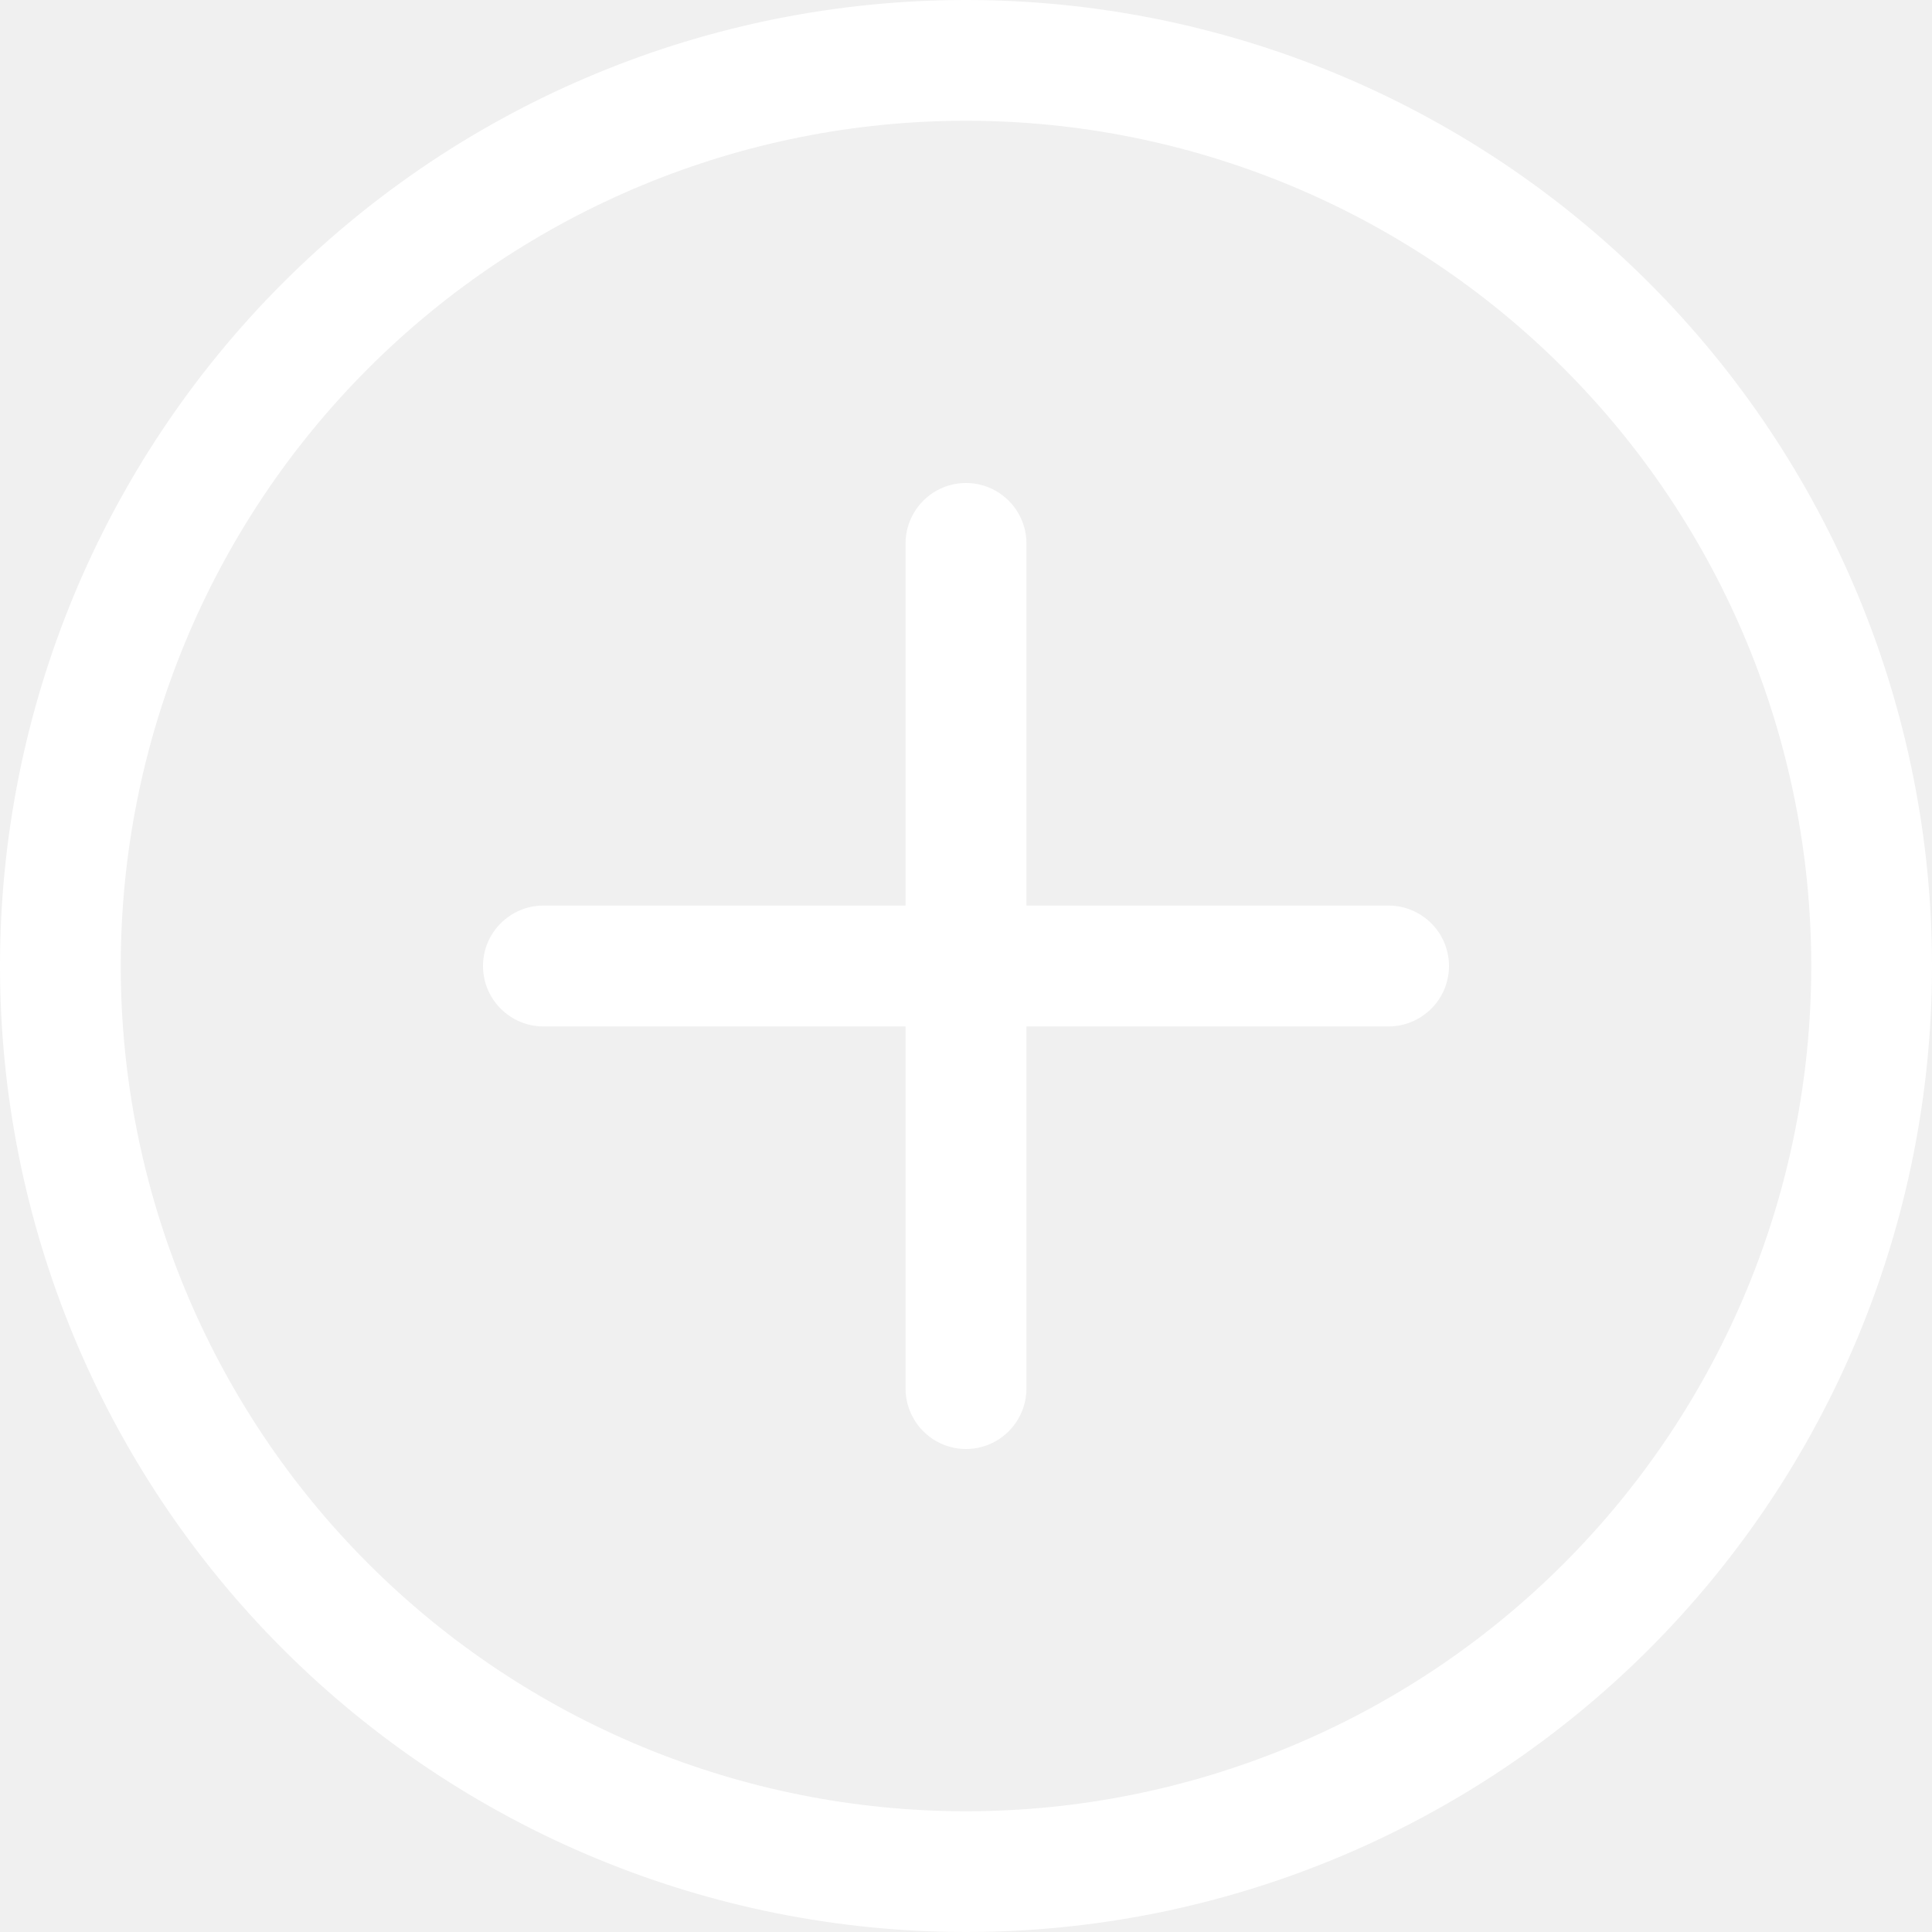
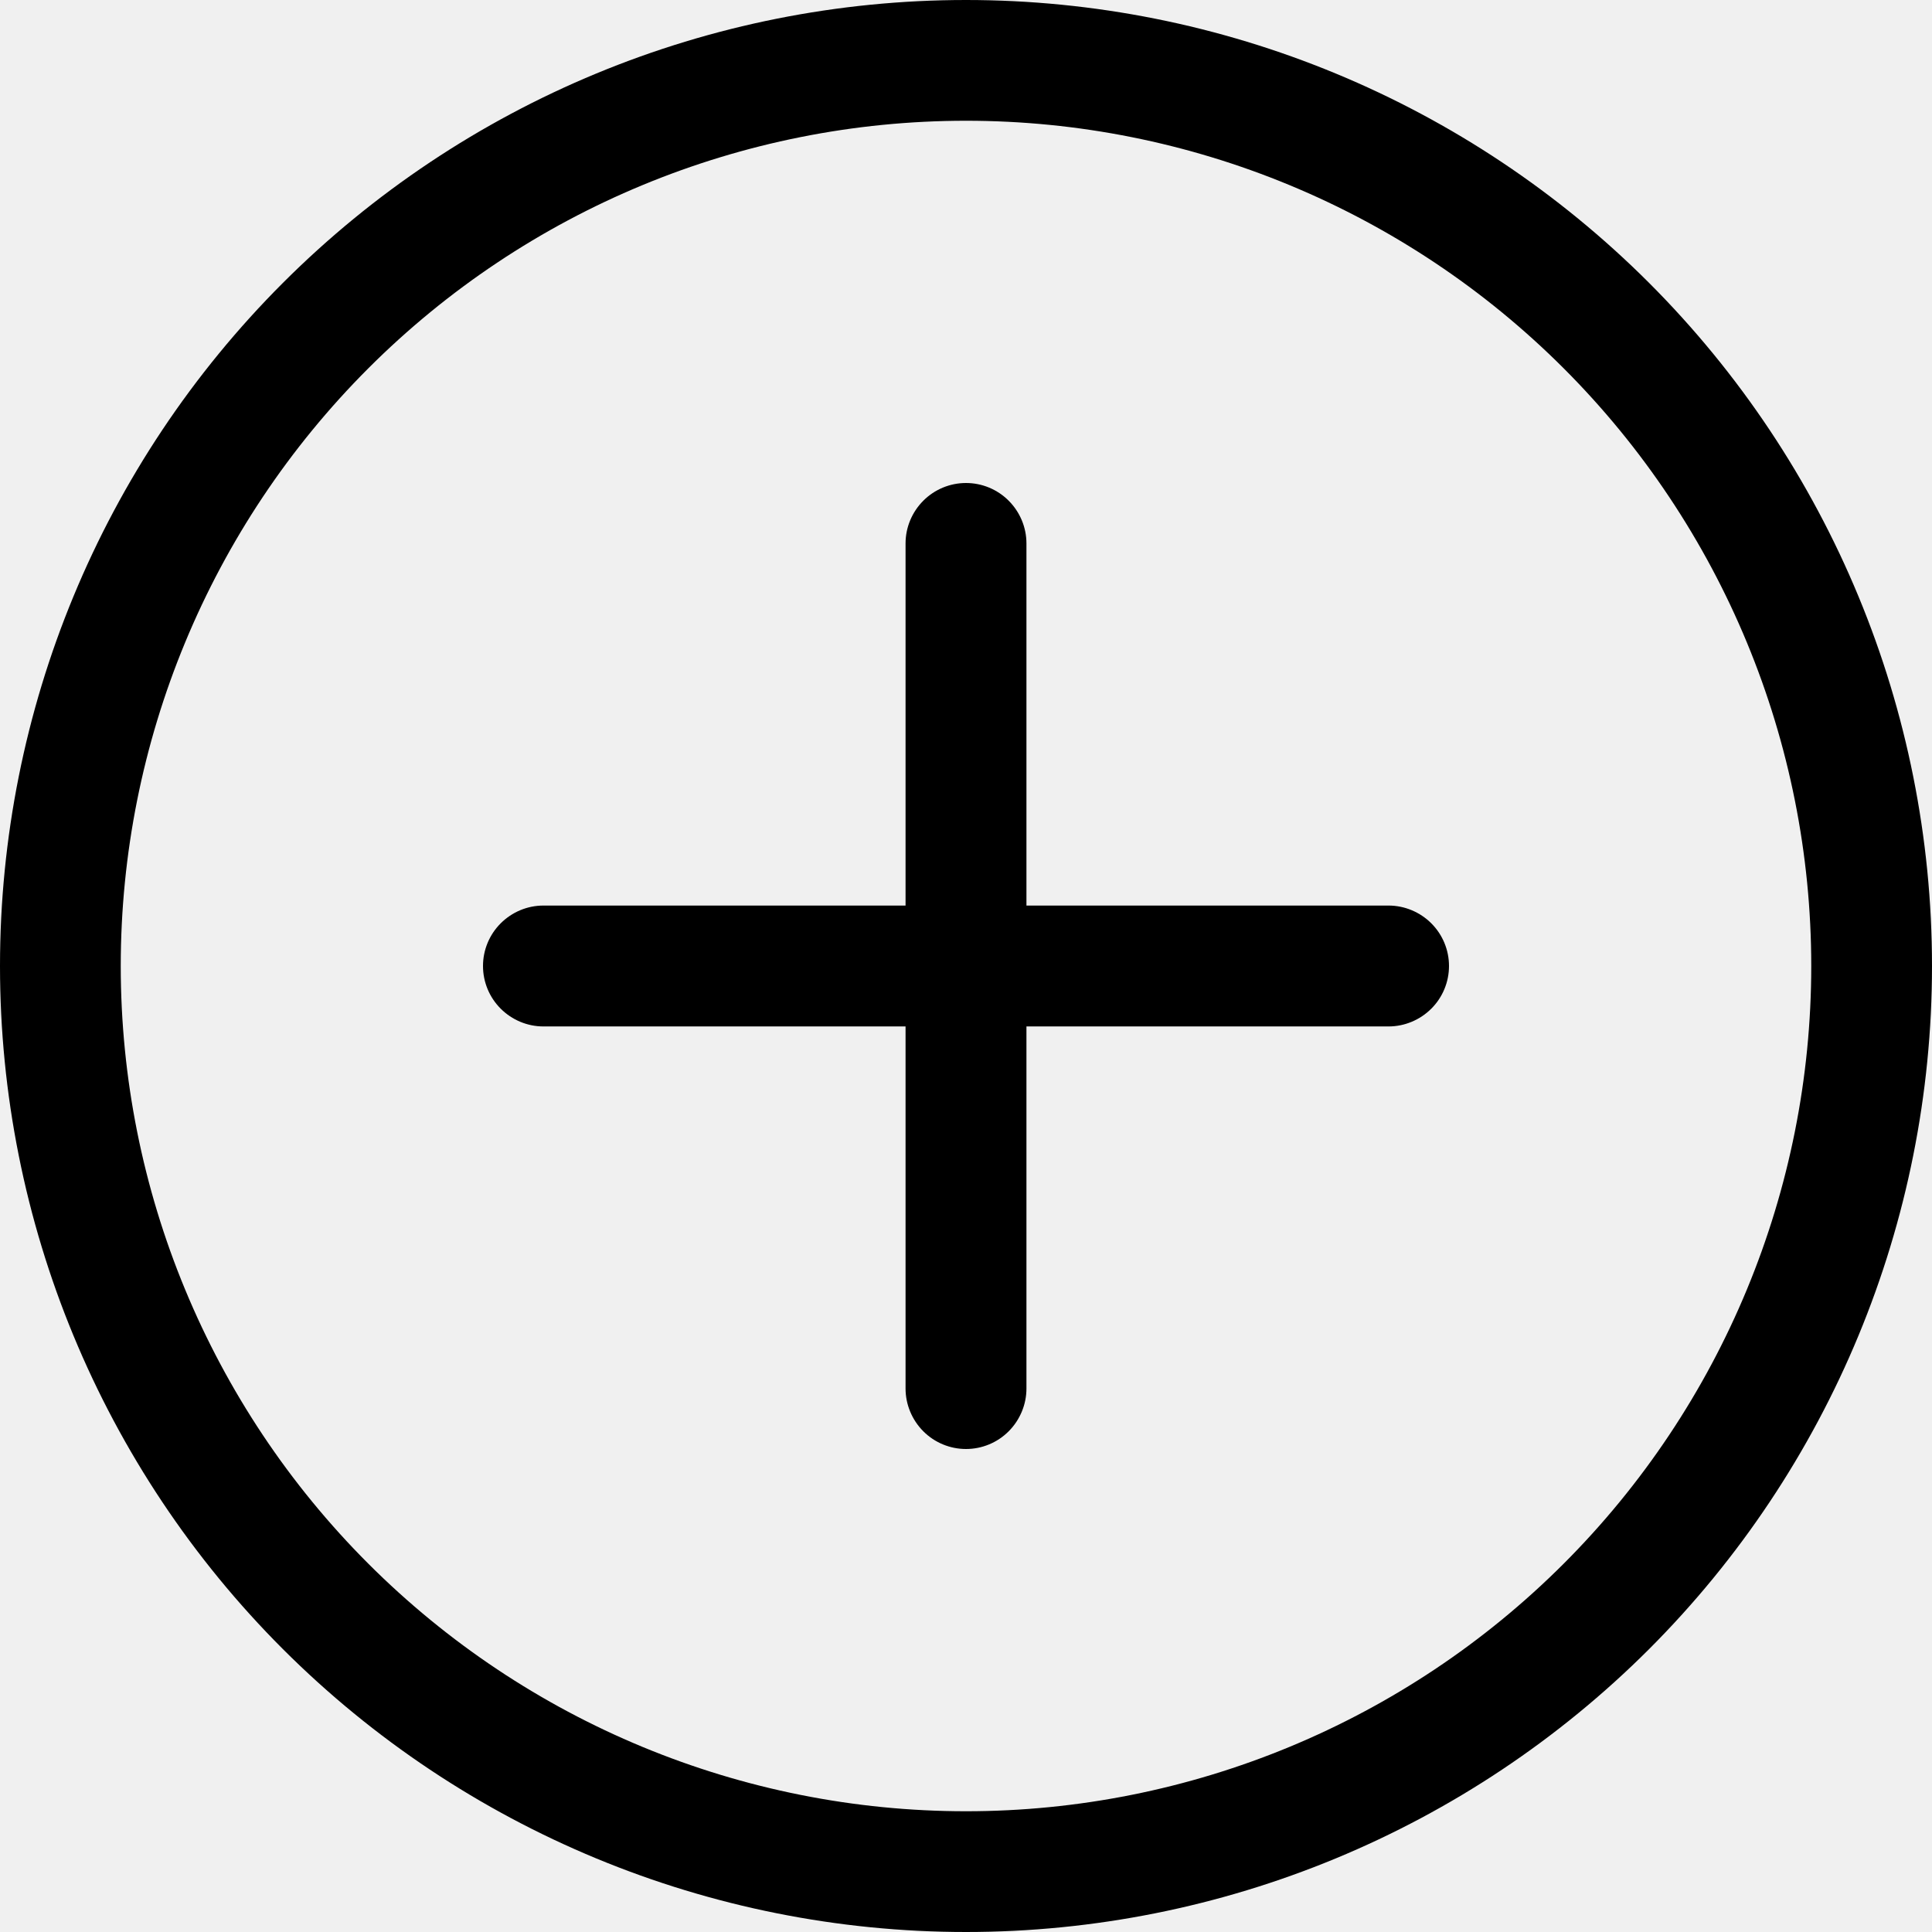
- <svg width="48" height="48" viewBox="0 0 14 14">
-   <path d="M7 13.125C5.376 13.125 3.818 12.48 2.669 11.331C1.52 10.182 0.875 8.624 0.875 7C0.875 5.376 1.52 3.818 2.669 2.669C3.818 1.52 5.376 0.875 7 0.875C8.624 0.875 10.182 1.52 11.331 2.669C12.48 3.818 13.125 5.376 13.125 7C13.125 8.624 12.48 10.182 11.331 11.331C10.182 12.48 8.624 13.125 7 13.125ZM7 14C8.857 14 10.637 13.262 11.95 11.95C13.262 10.637 14 8.857 14 7C14 5.143 13.262 3.363 11.95 2.05C10.637 0.737 8.857 0 7 0C5.143 0 3.363 0.737 2.05 2.05C0.737 3.363 0 5.143 0 7C0 8.857 0.737 10.637 2.05 11.95C3.363 13.262 5.143 14 7 14Z" fill="white" />
-   <path d="M7 3.5C7.116 3.5 7.227 3.546 7.309 3.628C7.391 3.71 7.438 3.821 7.438 3.938V6.562H10.062C10.178 6.562 10.29 6.609 10.372 6.691C10.454 6.773 10.5 6.884 10.5 7C10.5 7.116 10.454 7.227 10.372 7.309C10.29 7.391 10.178 7.438 10.062 7.438H7.438V10.062C7.438 10.178 7.391 10.29 7.309 10.372C7.227 10.454 7.116 10.5 7 10.5C6.884 10.5 6.773 10.454 6.691 10.372C6.609 10.29 6.562 10.178 6.562 10.062V7.438H3.938C3.821 7.438 3.71 7.391 3.628 7.309C3.546 7.227 3.5 7.116 3.5 7C3.5 6.884 3.546 6.773 3.628 6.691C3.71 6.609 3.821 6.562 3.938 6.562H6.562V3.938C6.562 3.821 6.609 3.71 6.691 3.628C6.773 3.546 6.884 3.5 7 3.5Z" fill="white" />
+ <svg width="48" height="48" viewBox="0 0 14 14" fill="currentColor">
+   <path d="M7 13.125C5.376 13.125 3.818 12.48 2.669 11.331C1.52 10.182 0.875 8.624 0.875 7C0.875 5.376 1.52 3.818 2.669 2.669C3.818 1.52 5.376 0.875 7 0.875C8.624 0.875 10.182 1.52 11.331 2.669C12.48 3.818 13.125 5.376 13.125 7C13.125 8.624 12.48 10.182 11.331 11.331C10.182 12.48 8.624 13.125 7 13.125ZM7 14C8.857 14 10.637 13.262 11.95 11.95C13.262 10.637 14 8.857 14 7C14 5.143 13.262 3.363 11.95 2.05C10.637 0.737 8.857 0 7 0C5.143 0 3.363 0.737 2.05 2.05C0.737 3.363 0 5.143 0 7C0 8.857 0.737 10.637 2.05 11.95C3.363 13.262 5.143 14 7 14Z" fill="currentColor" />
+   <path d="M7 3.5C7.116 3.5 7.227 3.546 7.309 3.628C7.391 3.71 7.438 3.821 7.438 3.938V6.562H10.062C10.178 6.562 10.29 6.609 10.372 6.691C10.454 6.773 10.5 6.884 10.5 7C10.5 7.116 10.454 7.227 10.372 7.309C10.29 7.391 10.178 7.438 10.062 7.438H7.438V10.062C7.438 10.178 7.391 10.29 7.309 10.372C7.227 10.454 7.116 10.5 7 10.5C6.884 10.5 6.773 10.454 6.691 10.372C6.609 10.29 6.562 10.178 6.562 10.062V7.438H3.938C3.821 7.438 3.71 7.391 3.628 7.309C3.546 7.227 3.5 7.116 3.5 7C3.5 6.884 3.546 6.773 3.628 6.691C3.71 6.609 3.821 6.562 3.938 6.562H6.562V3.938C6.562 3.821 6.609 3.71 6.691 3.628C6.773 3.546 6.884 3.5 7 3.5Z" fill="currentColor" />
</svg>
